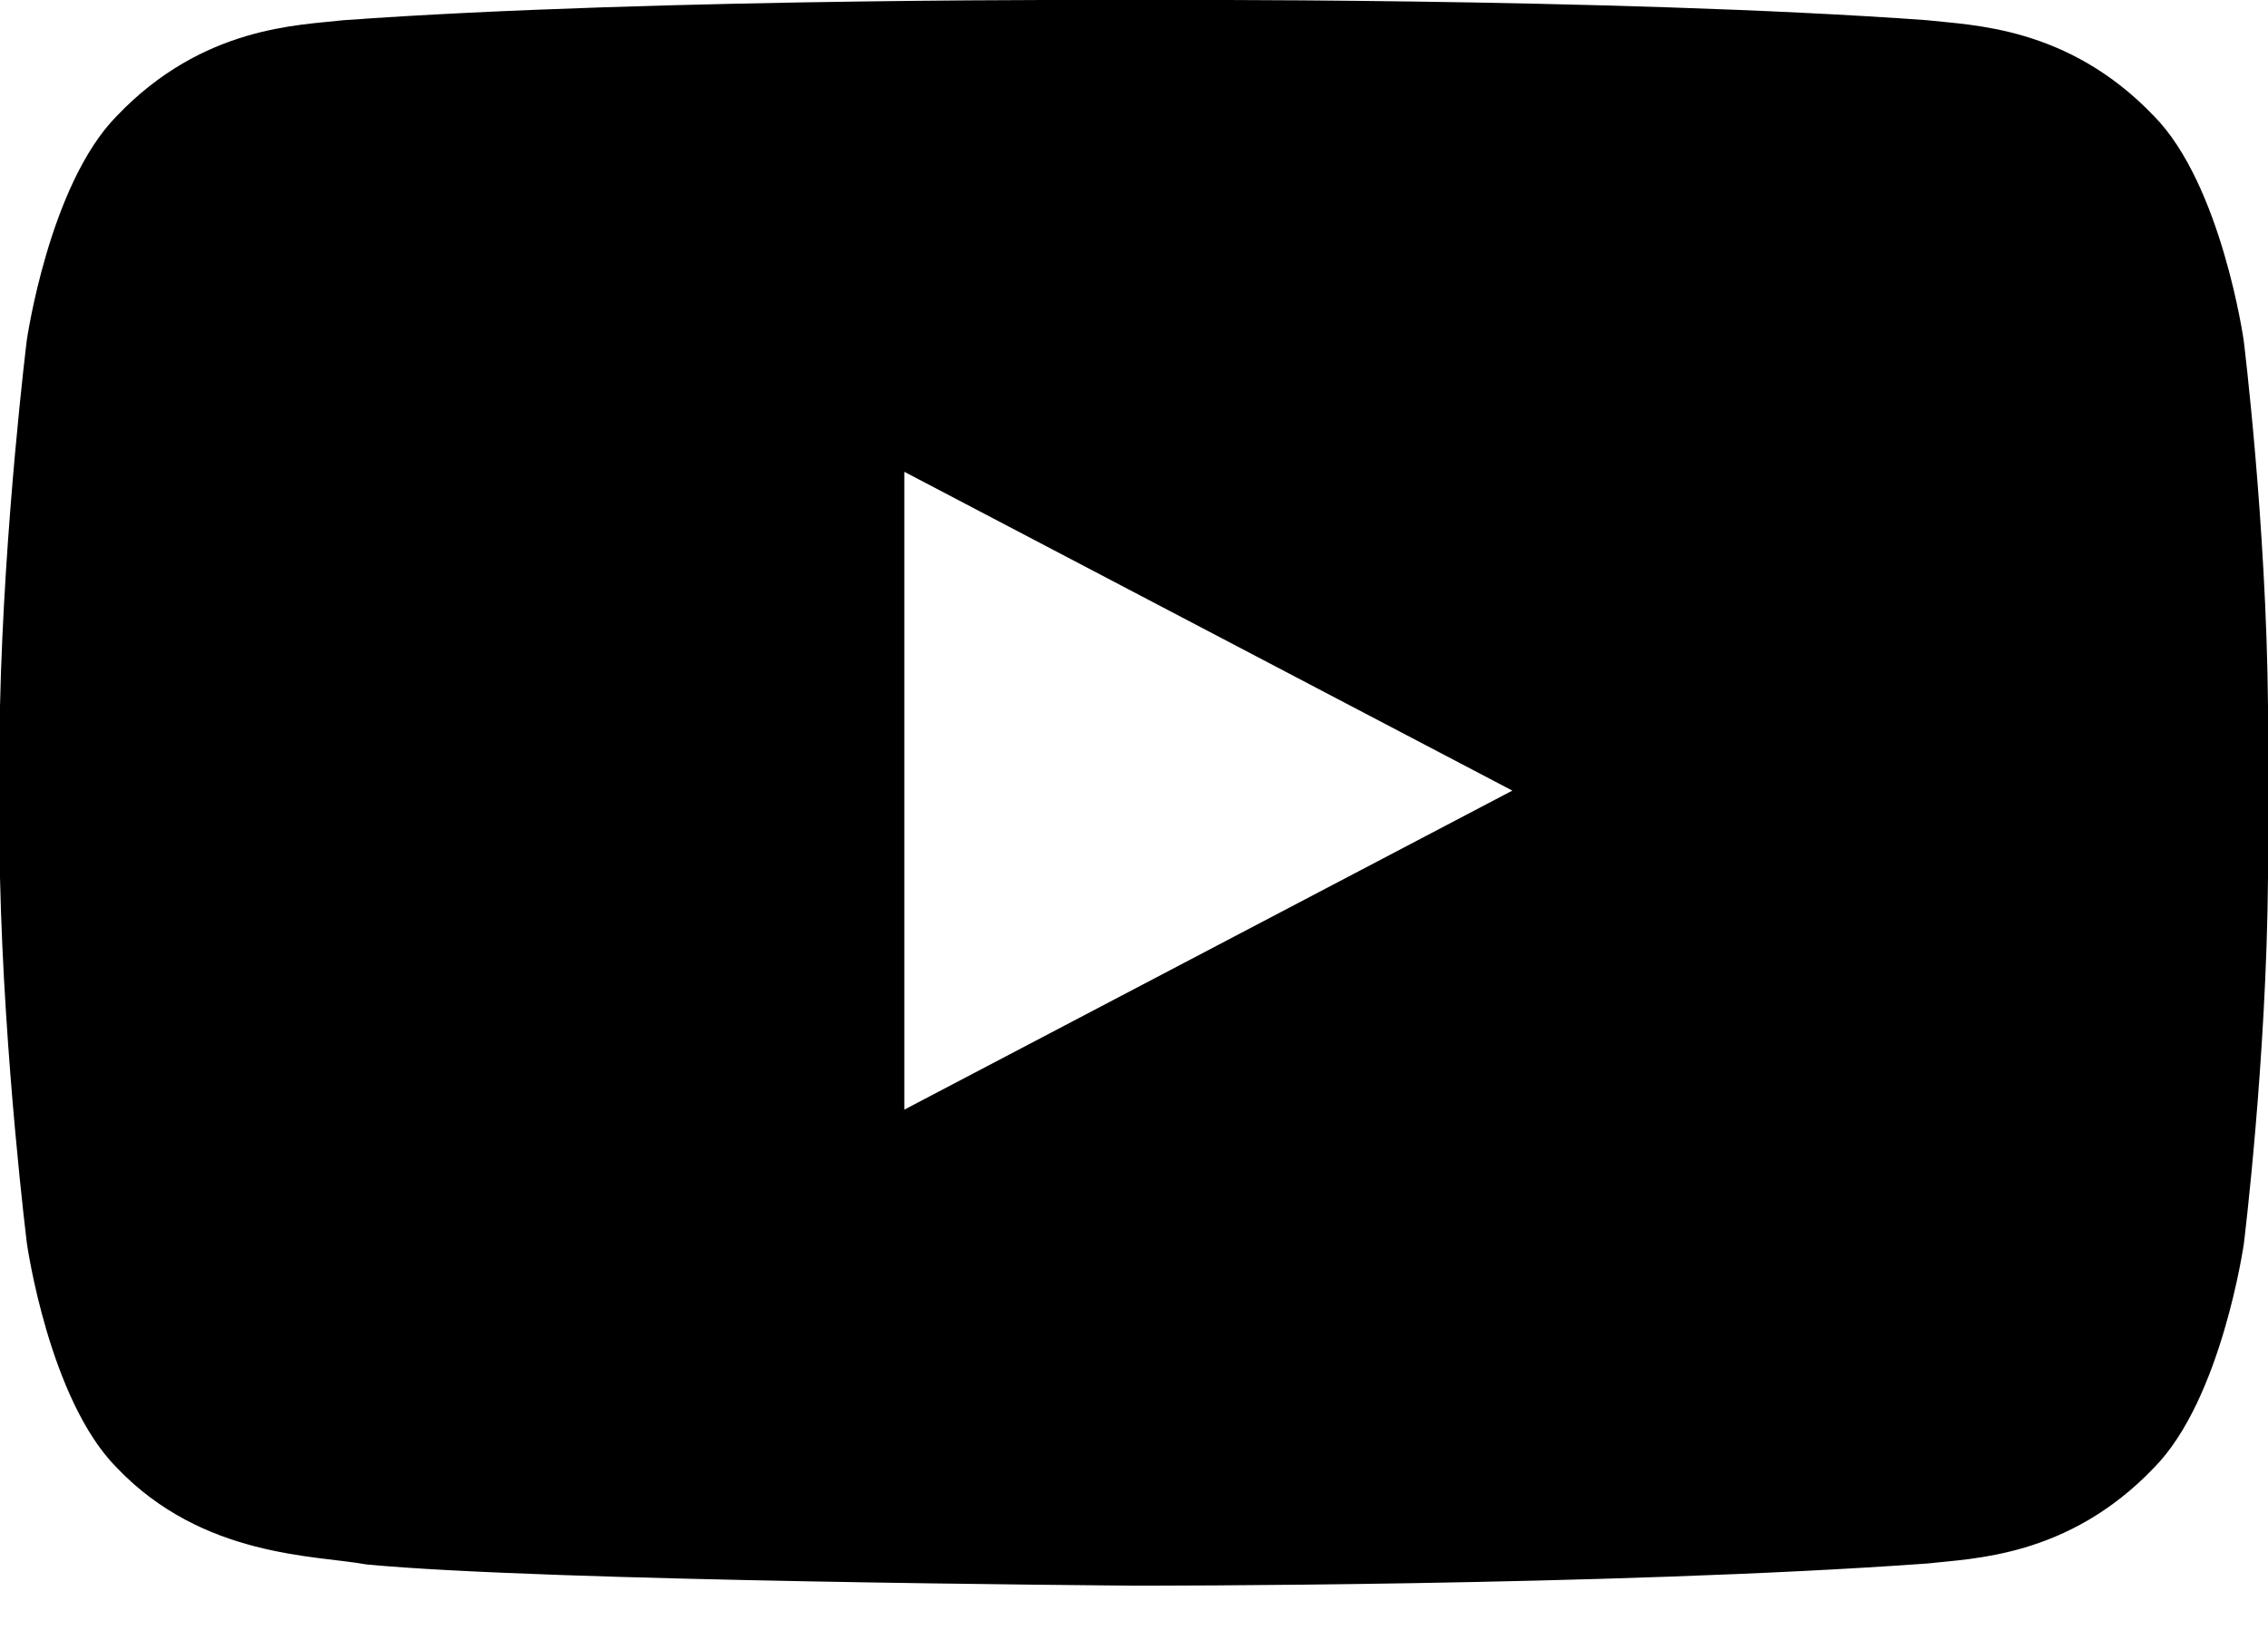
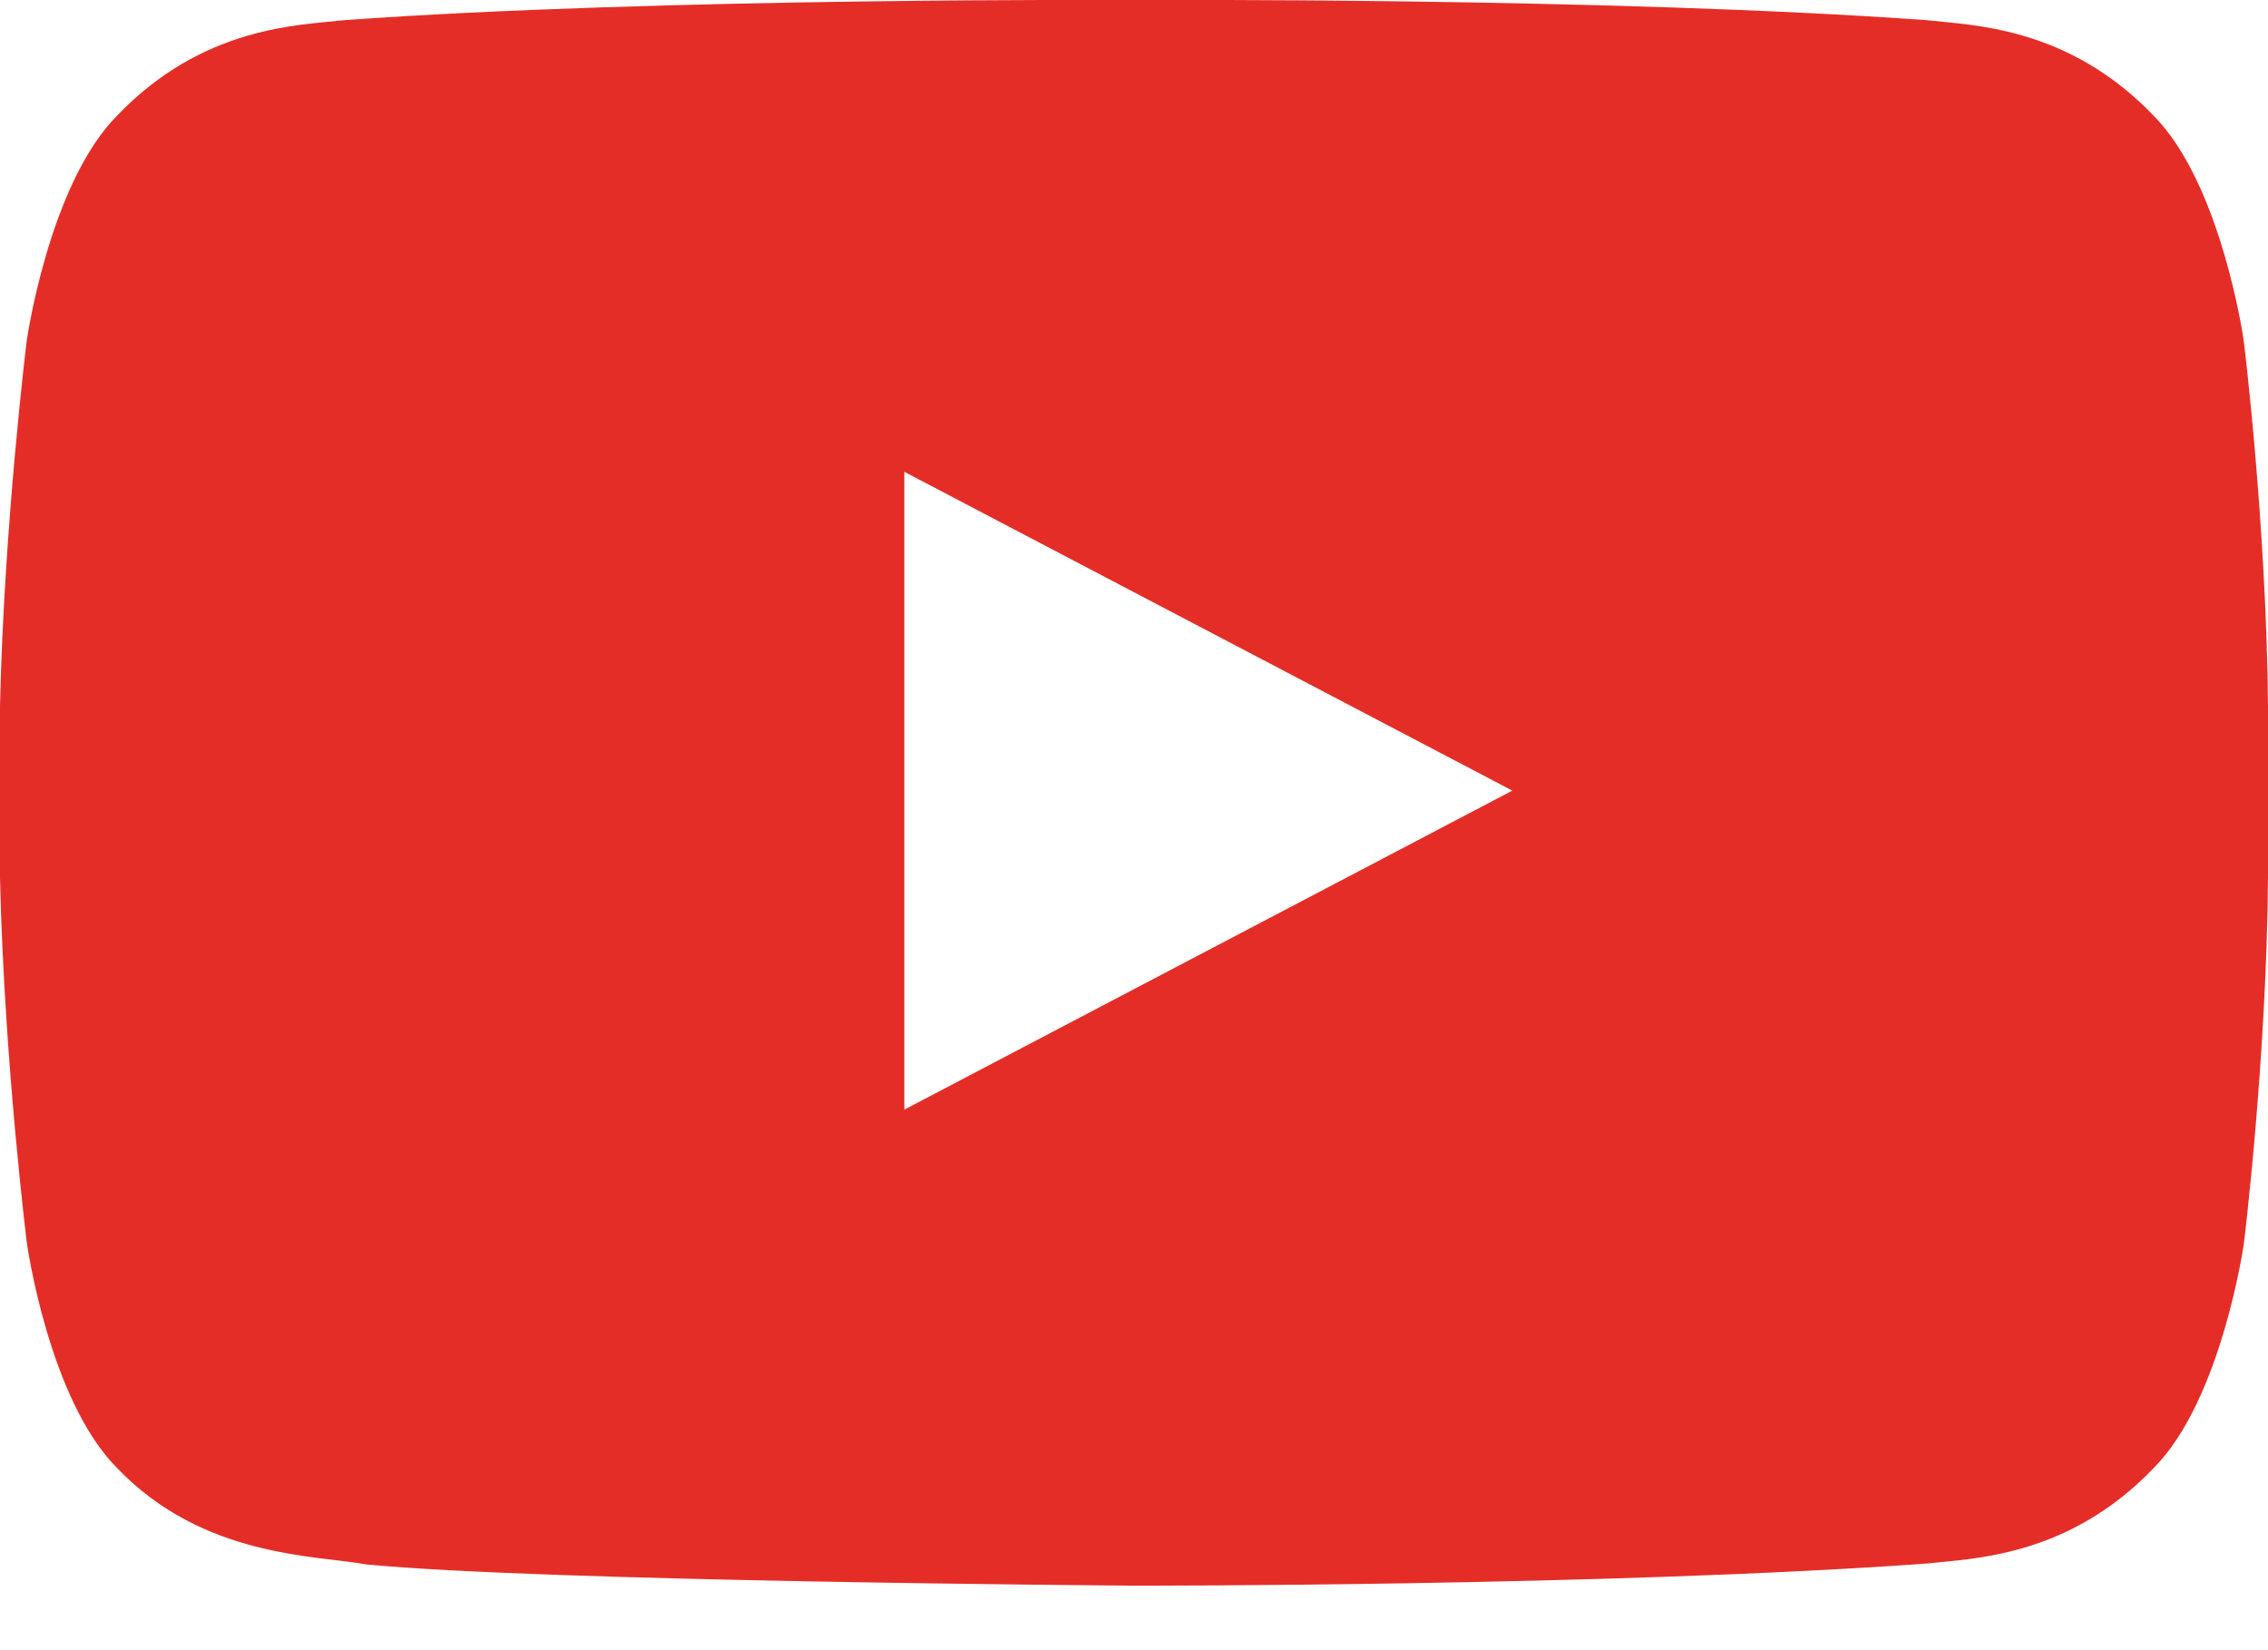
<svg xmlns="http://www.w3.org/2000/svg" width="22" height="16">
-   <path d="M21.764 3.3s.22 1.774.236 3.55v1.664c-.014 1.773-.234 3.55-.234 3.55s-.215 1.512-.873 2.176c-.834.873-1.77.878-2.197.928-3.07.222-7.683.215-7.686.215-.192-.002-5.73-.04-7.456-.206-.488-.09-1.586-.064-2.42-.937-.66-.664-.873-2.177-.873-2.177S.04 10.29 0 8.513V6.85C.04 5.074.26 3.3.26 3.3s.217-1.512.874-2.176C1.968.25 2.904.246 3.332.196 6.402-.026 11.012 0 11.012 0s4.61-.026 7.68.196c.43.05 1.365.055 2.2.928.657.664.872 2.177.872 2.177zM8.772 10.765L14.67 7.67 8.772 4.577v6.187z" />
+   <path fill="#e52D27" d="M21.764 3.3s.22 1.774.236 3.55v1.664c-.014 1.773-.234 3.55-.234 3.55s-.215 1.512-.873 2.176c-.834.873-1.77.878-2.197.928-3.07.222-7.683.215-7.686.215-.192-.002-5.73-.04-7.456-.206-.488-.09-1.586-.064-2.42-.937-.66-.664-.873-2.177-.873-2.177S.04 10.29 0 8.513V6.85C.04 5.074.26 3.3.26 3.3s.217-1.512.874-2.176C1.968.25 2.904.246 3.332.196 6.402-.026 11.012 0 11.012 0s4.61-.026 7.68.196c.43.05 1.365.055 2.2.928.657.664.872 2.177.872 2.177zM8.772 10.765L14.67 7.67 8.772 4.577v6.187z" />
</svg>
